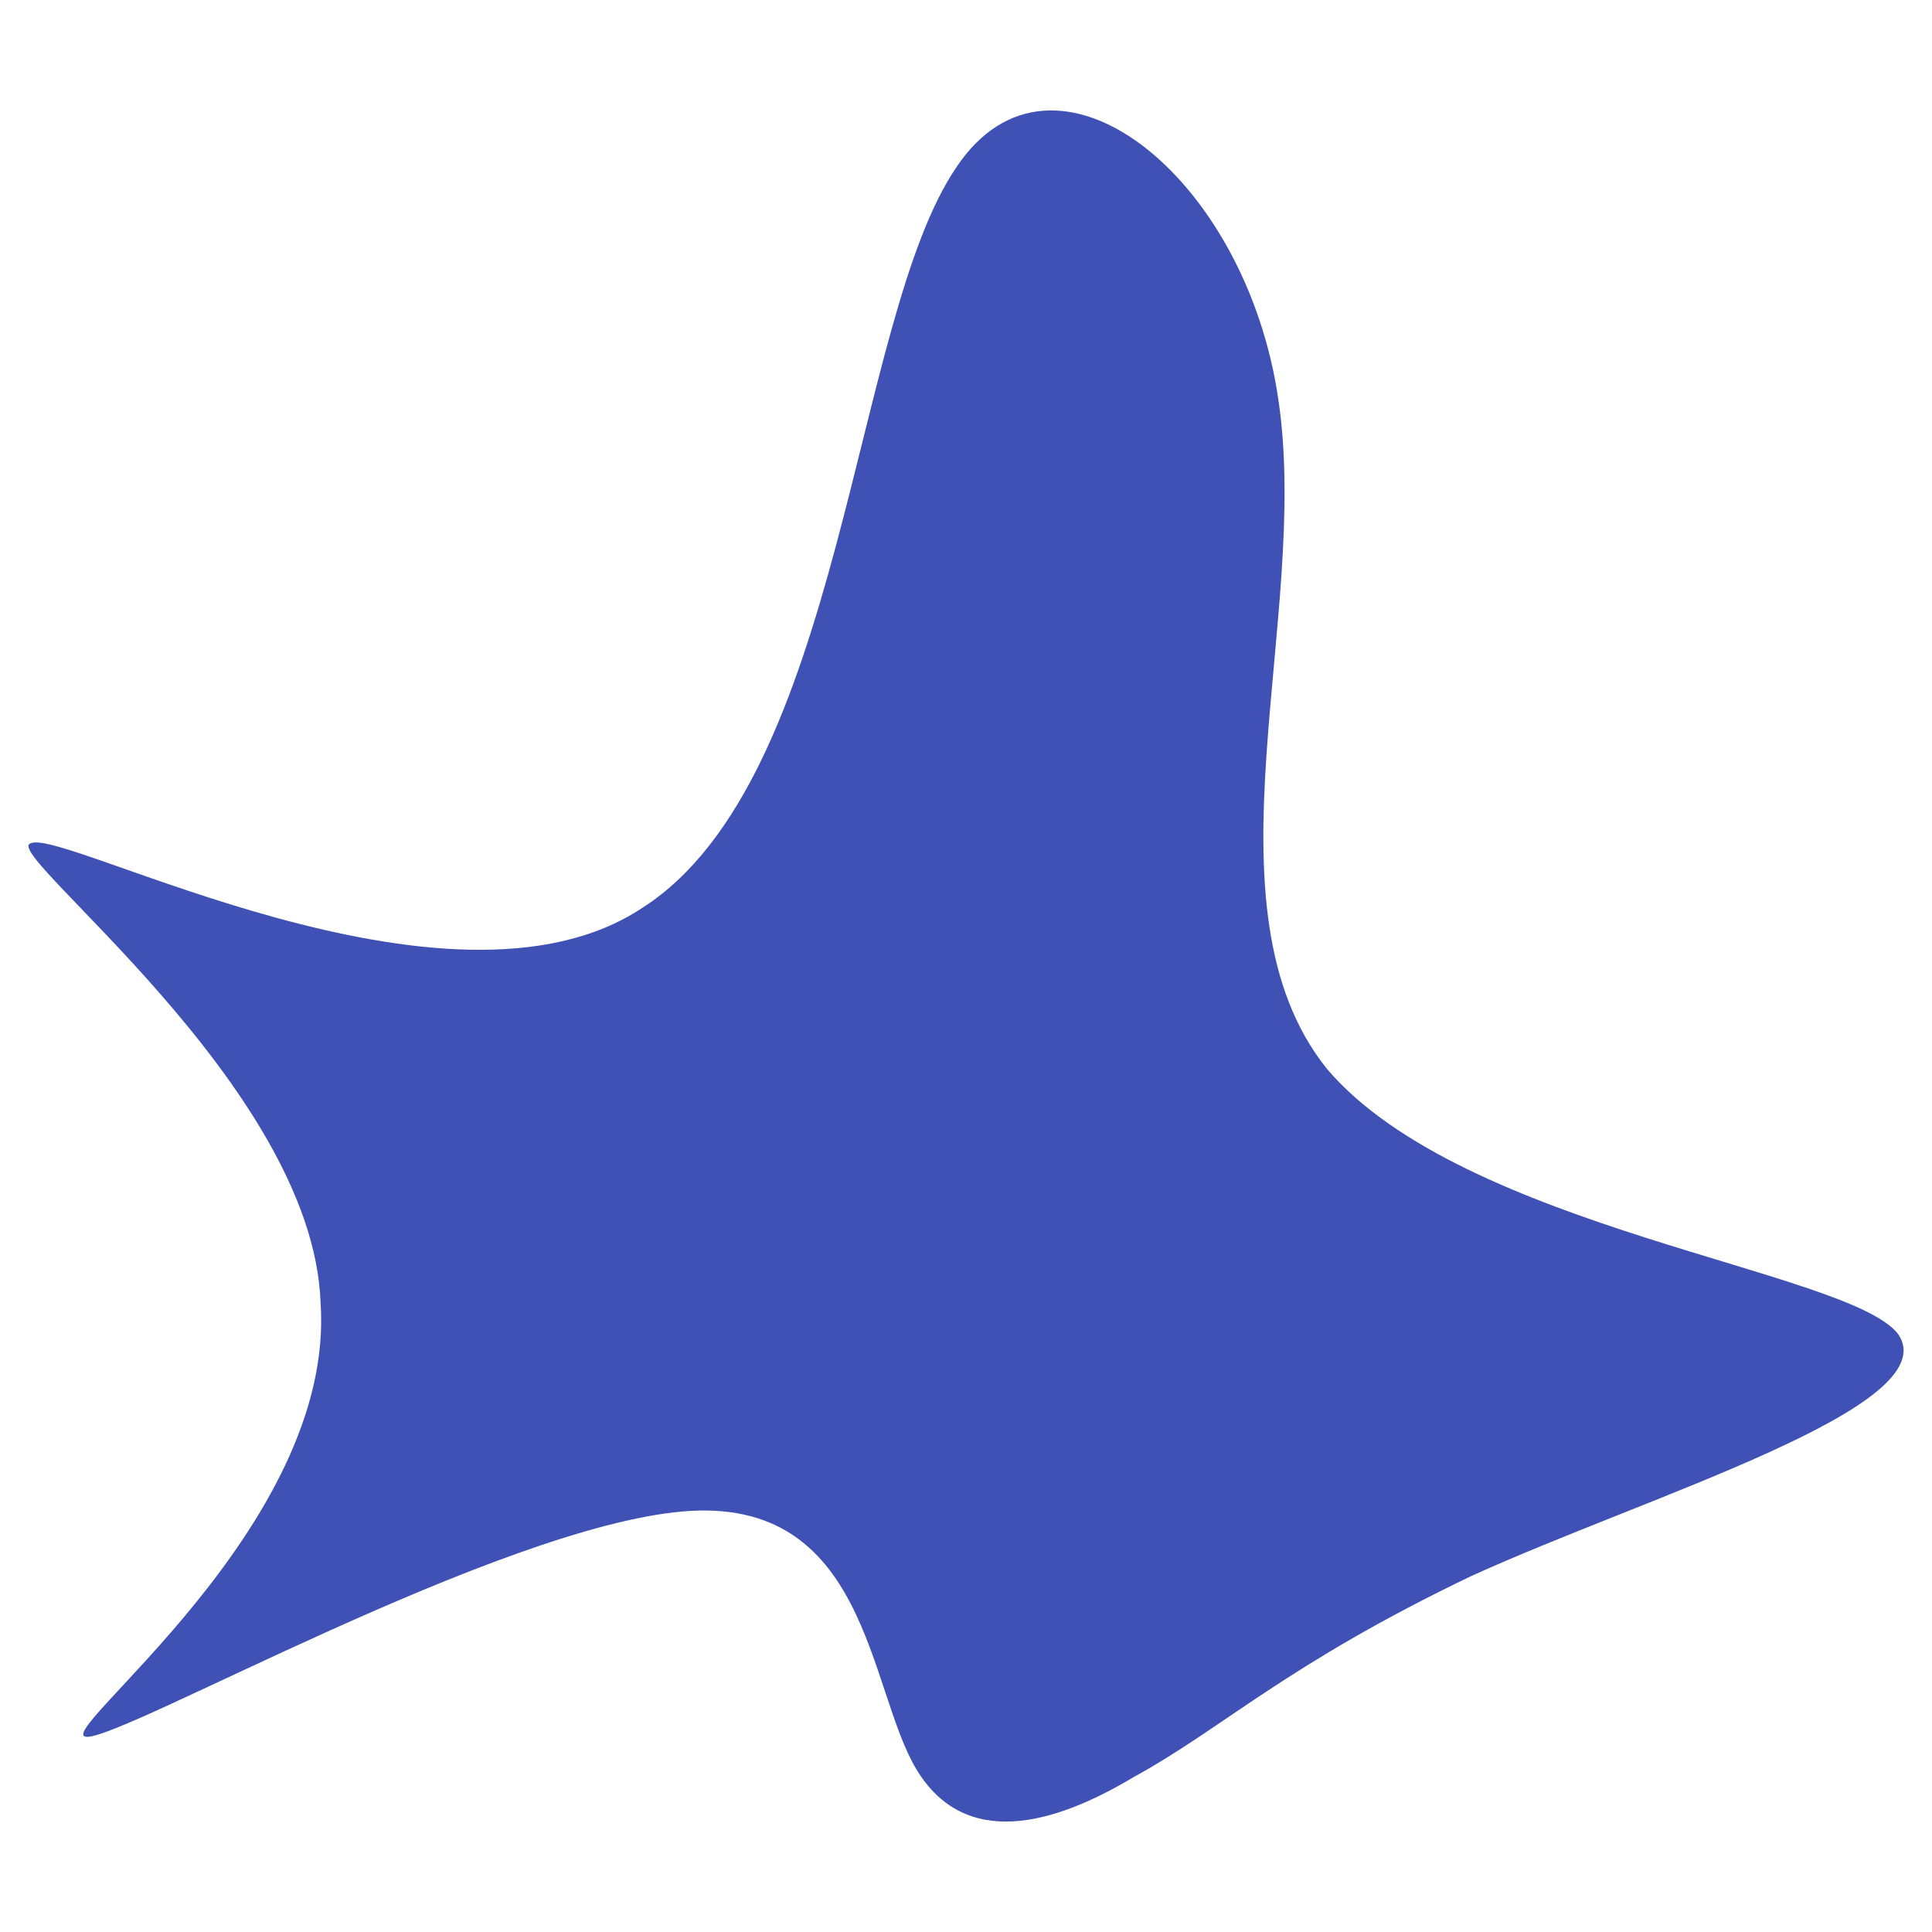
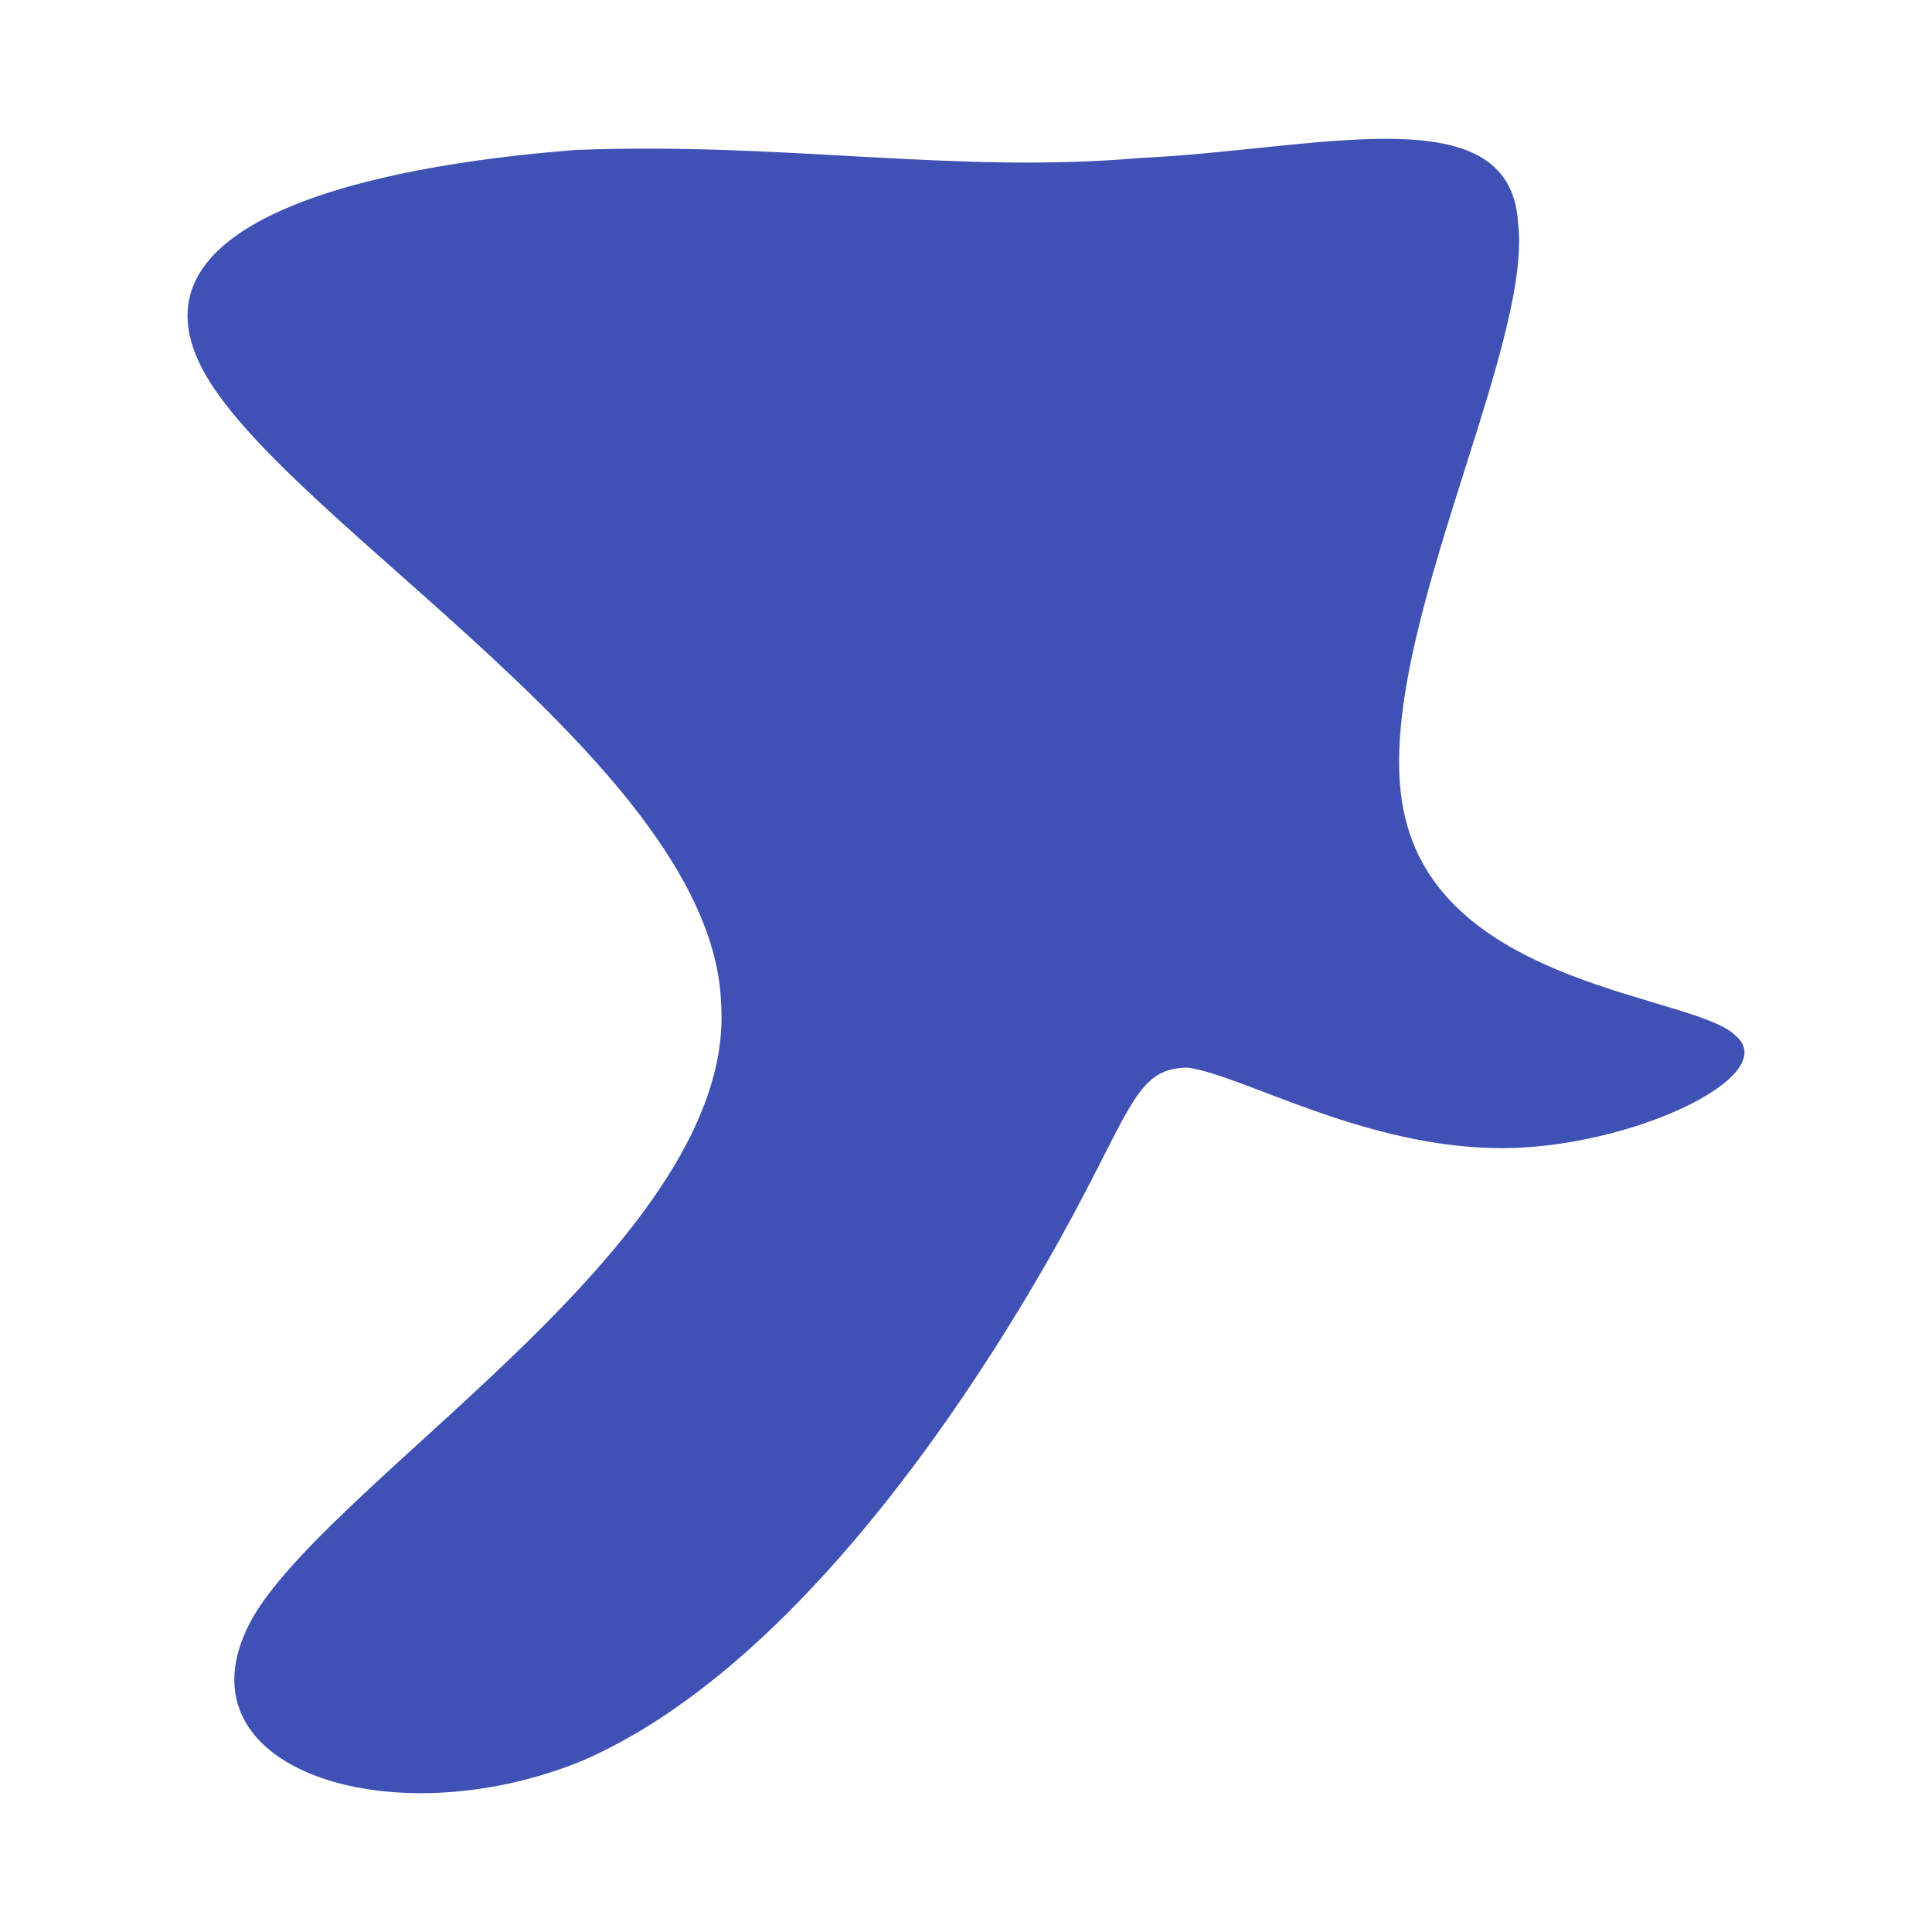
<svg xmlns="http://www.w3.org/2000/svg" id="visual" viewBox="0 0 24 24" width="24" height="24" version="1.1">
-   <g transform="translate(10.78193 16.27581)">
-     <path d="M5.1 -11.3C5.5 -8.6 4.1 -5 5.7 -3C7.4 -1 12.2 -0.5 12.8 0.3C13.4 1.2 9.7 2.3 7.5 3.3C5.2 4.4 4.4 5.2 3.3 5.8C2.3 6.4 1.2 6.7 0.6 5.7C0 4.7 0 2.3 -2.3 2.5C-4.6 2.7 -9.2 5.3 -9.7 5.3C-10.2 5.3 -6.6 2.7 -6.8 -0.1C-6.9 -2.8 -10.8 -5.7 -10.4 -5.8C-10 -6 -5.2 -3.4 -2.8 -5C-0.3 -6.6 -0.2 -12.3 1.1 -14.2C2.3 -16 4.7 -14.1 5.1 -11.3" fill="#4051b5" />
+   <g transform="translate(14.05729 12.56258)">
+     <path d="M4.8 -9.8C5 -8.2 2.9 -4.4 3.4 -2.4C3.9 -0.3 7 -0.2 7.5 0.3C8.1 0.8 6.2 1.7 4.6 1.7C2.9 1.7 1.4 0.8 0.7 0.7C0 0.7 0 1.3 -1.1 3.2C-2.2 5.1 -4.3 8.2 -6.8 9.3C-9.2 10.3 -12 9.4 -10.9 7.5C-9.8 5.7 -4.9 2.8 -5.1 -0.1C-5.2 -3 -10.4 -6 -11.5 -7.9C-12.6 -9.8 -9.5 -10.5 -6.9 -10.7C-4.3 -10.8 -2.2 -10.4 0.1 -10.6C2.3 -10.7 4.7 -11.4 4.8 -9.8" fill="#4051b5" />
  </g>
</svg>
